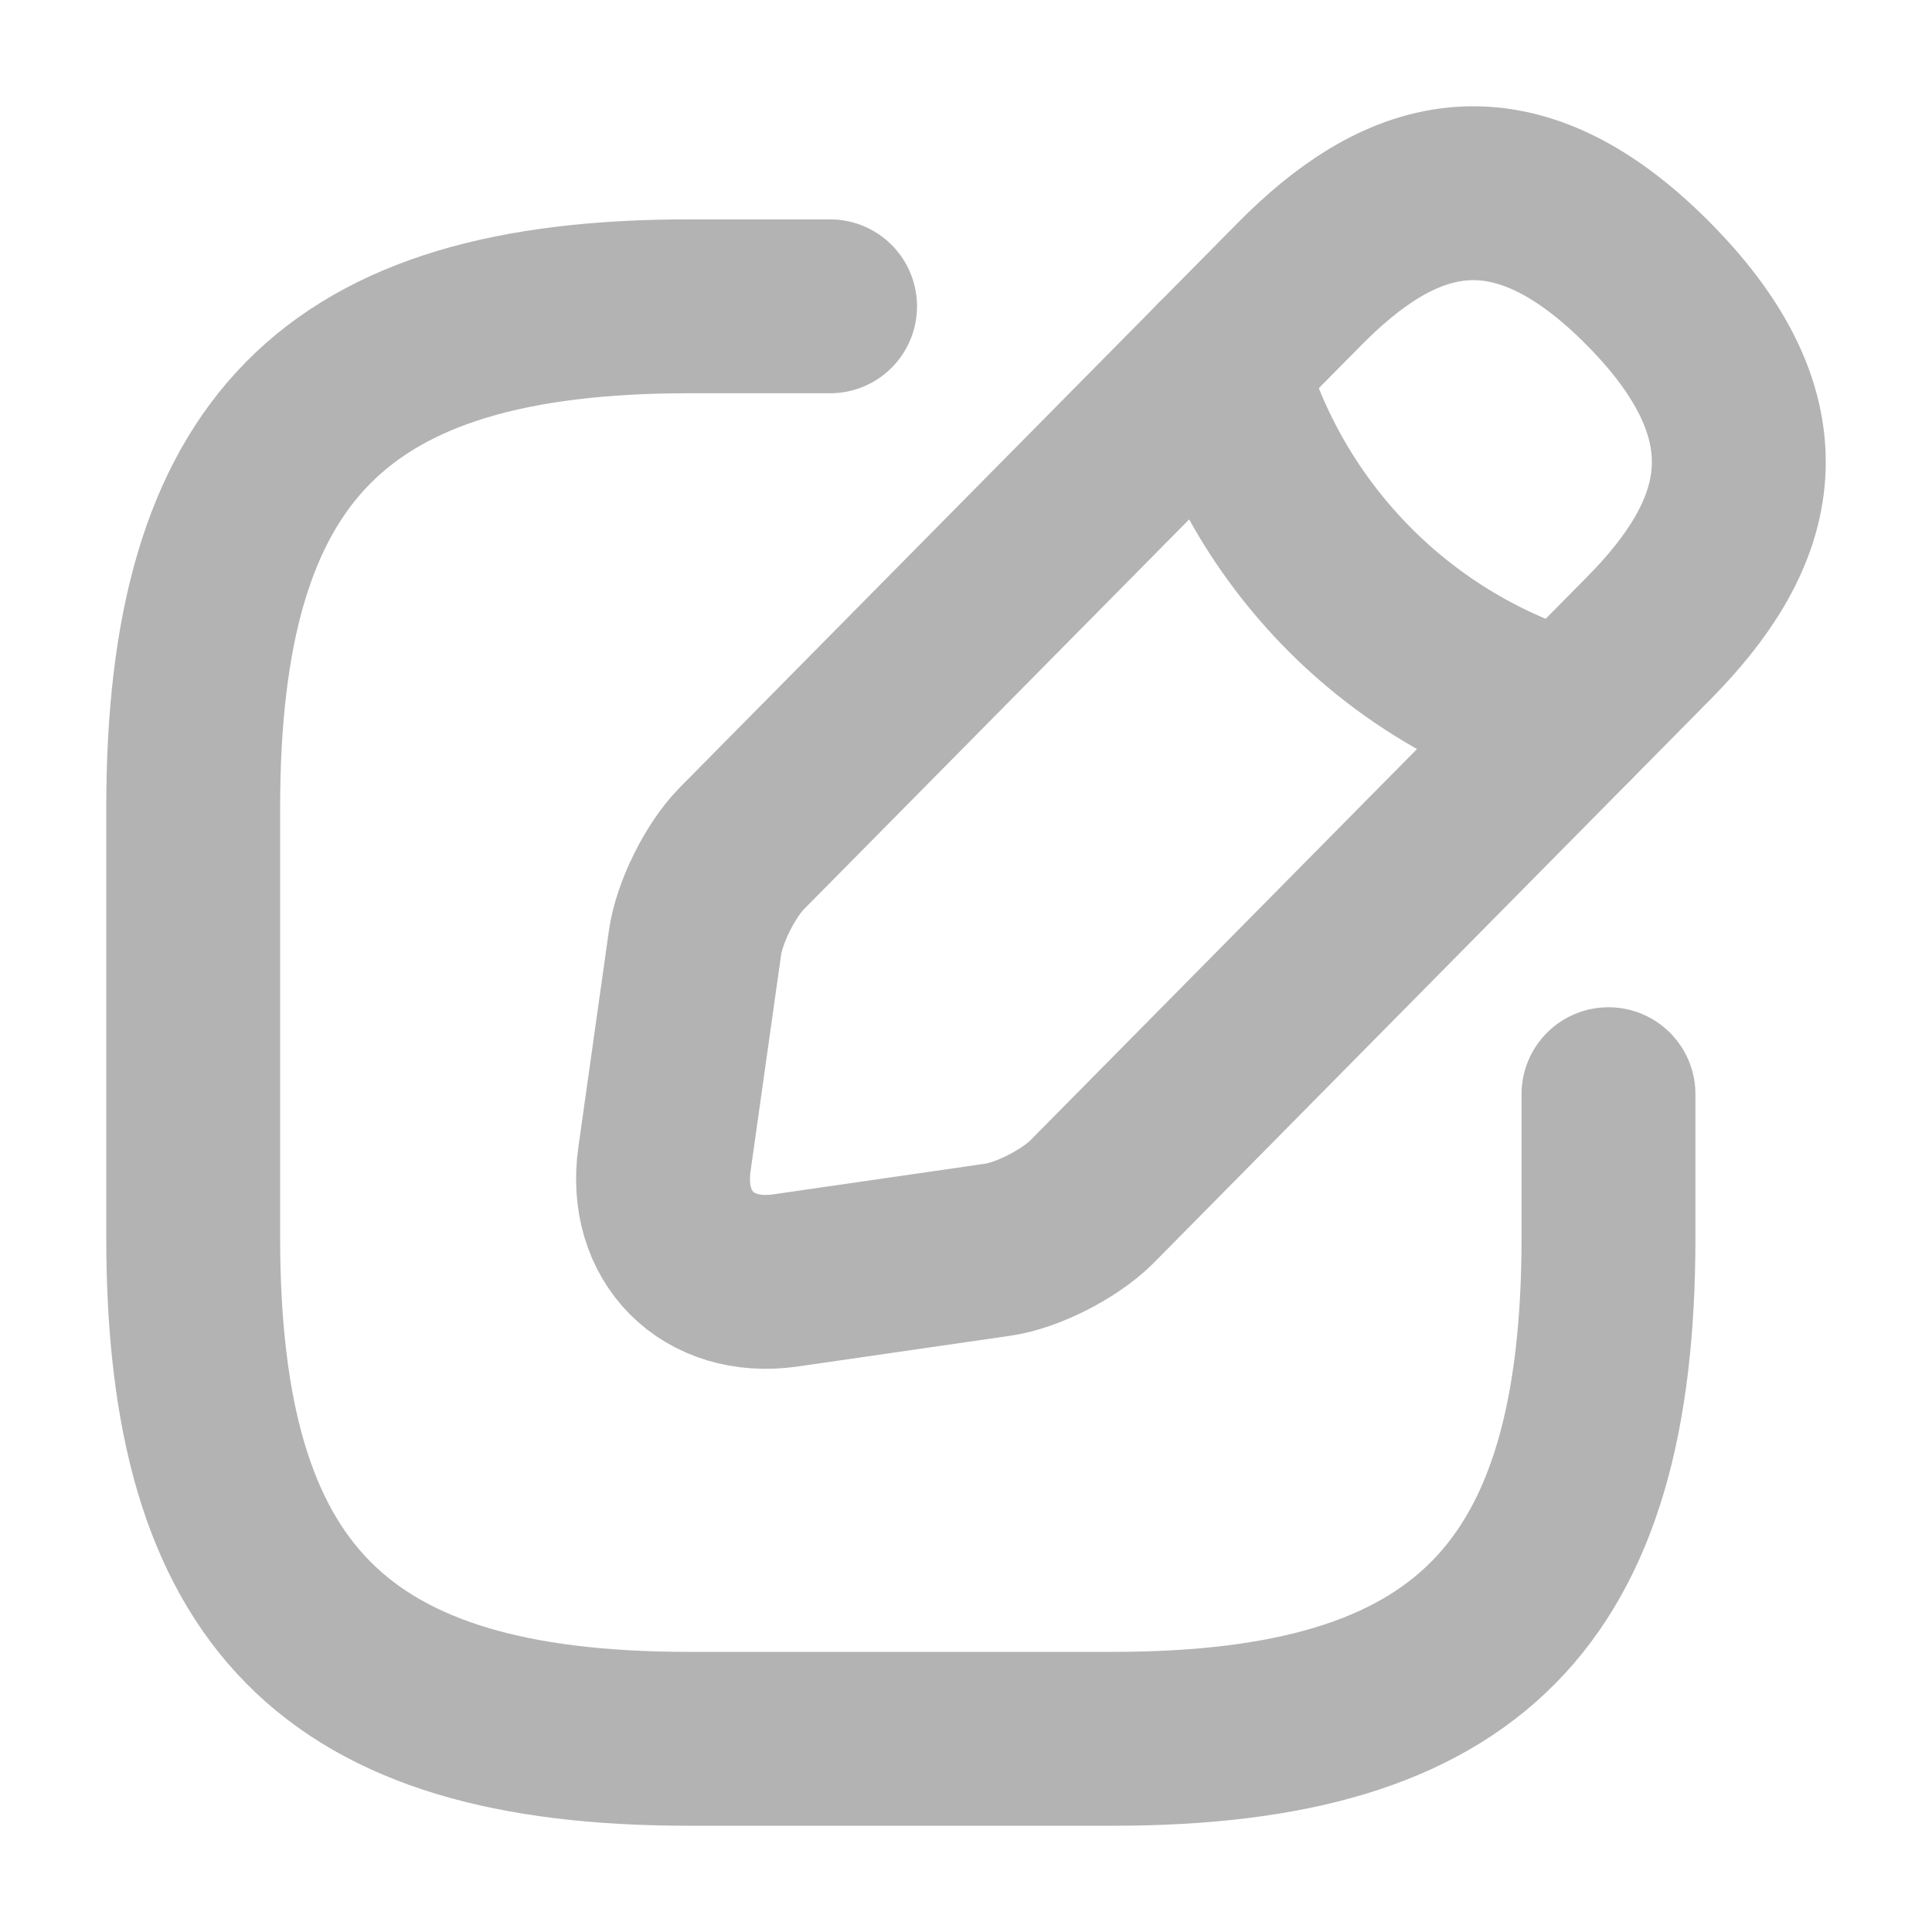
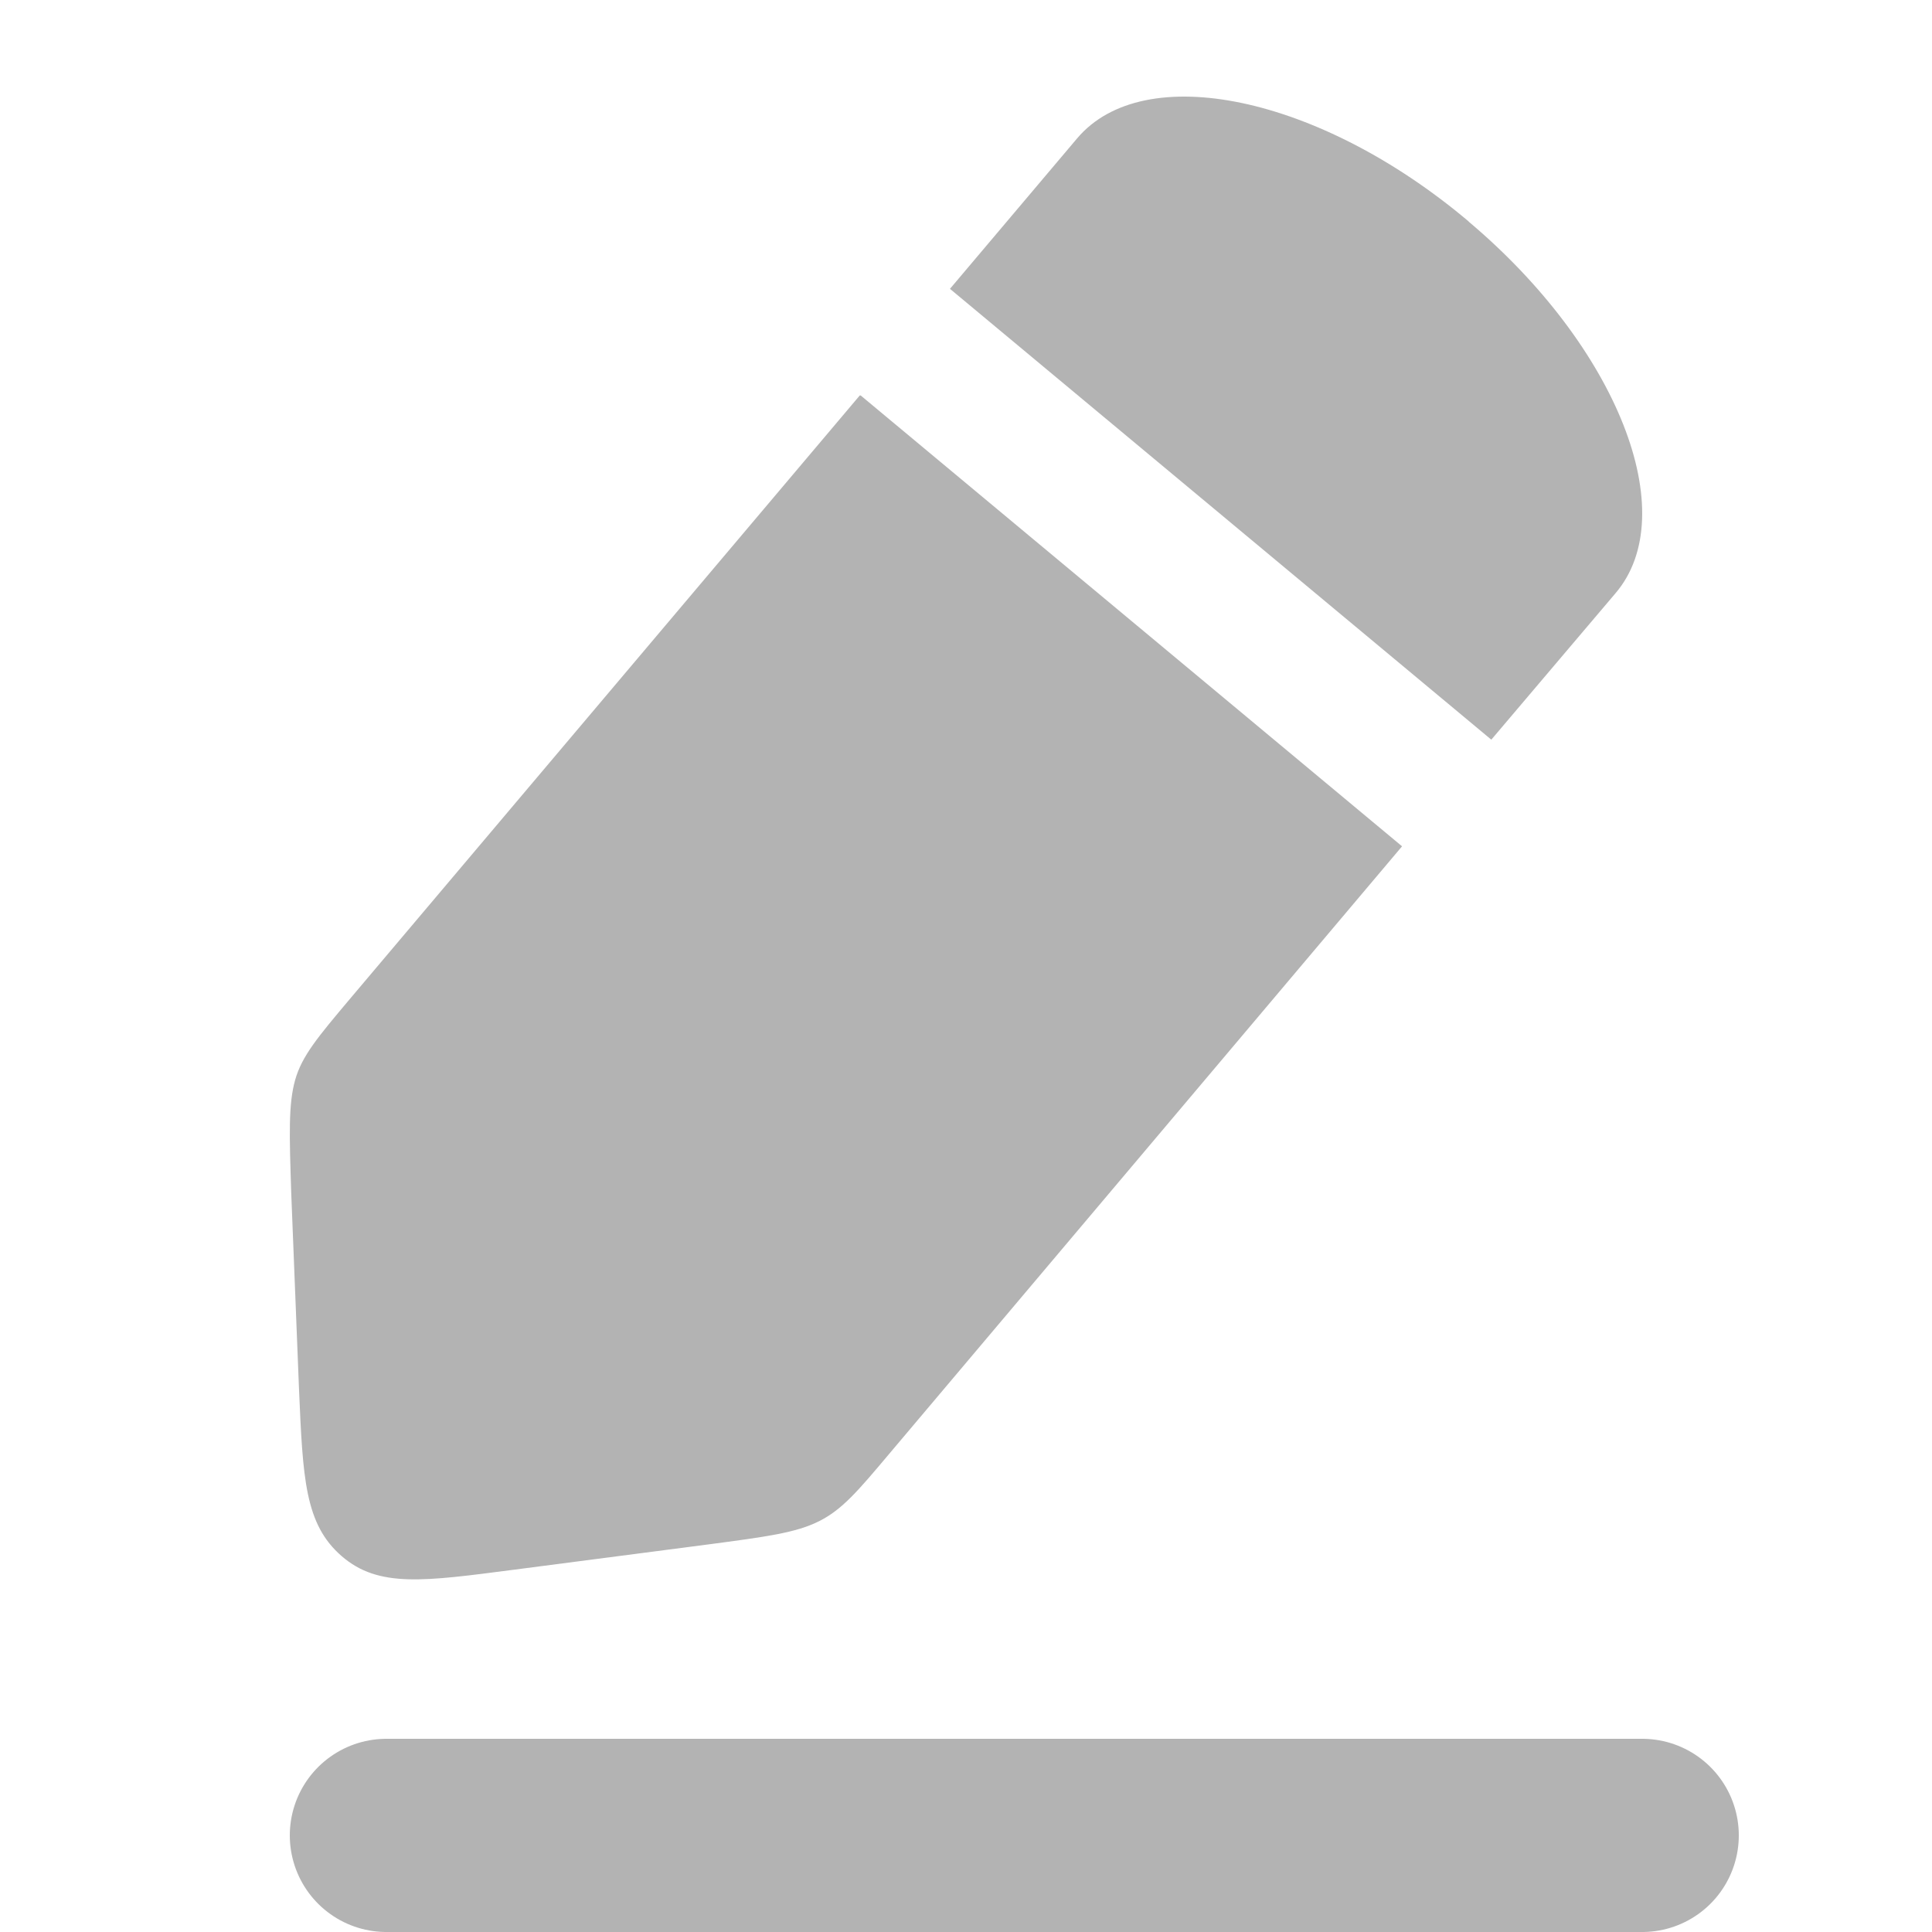
<svg xmlns="http://www.w3.org/2000/svg" width="20" height="20" viewBox="0 0 20 20" fill="none">
-   <path d="M8.593 3.171H7.128C3.465 3.171 2 4.654 2 8.361V12.81C2 16.517 3.465 18 7.128 18H11.523C15.186 18 16.651 16.517 16.651 12.81V11.327" stroke="#B3B3B3" stroke-width="1.8" stroke-linecap="round" stroke-linejoin="round" />
-   <path d="M13.45 2.943L7.677 8.785C7.458 9.008 7.238 9.445 7.194 9.764L6.879 11.996C6.762 12.804 7.326 13.367 8.124 13.256L10.329 12.937C10.637 12.893 11.069 12.671 11.296 12.448L17.069 6.605C18.065 5.597 18.534 4.425 17.069 2.943C15.604 1.46 14.446 1.934 13.45 2.943Z" stroke="#B3B3B3" stroke-width="1.8" stroke-miterlimit="10" stroke-linecap="round" stroke-linejoin="round" />
-   <path d="M12.622 3.78C13.113 5.552 14.483 6.939 16.241 7.443" stroke="#B3B3B3" stroke-width="1.8" stroke-miterlimit="10" stroke-linecap="round" stroke-linejoin="round" />
+   <path d="M4 19H17" stroke="#B3B3B3" stroke-width="2" stroke-linecap="round" />
+   <path d="M15.197 2.287C13.66 0.993 11.842 0.611 11.149 1.434L9.834 2.99L15.438 7.657L16.723 6.142C17.426 5.319 16.743 3.592 15.207 2.297L15.197 2.287Z" fill="#B3B3B3" />
+   <path d="M8.9 4.094L3.617 10.347C3.296 10.729 3.125 10.93 3.055 11.181C2.985 11.431 2.995 11.743 3.015 12.355L3.095 14.372C3.135 15.306 3.155 15.778 3.537 16.109C3.919 16.44 4.391 16.37 5.325 16.249L7.323 15.989C7.936 15.908 8.237 15.868 8.478 15.748C8.719 15.627 8.88 15.436 9.201 15.055L14.514 8.761L8.91 4.094H8.9Z" fill="#B3B3B3" />
</svg>
